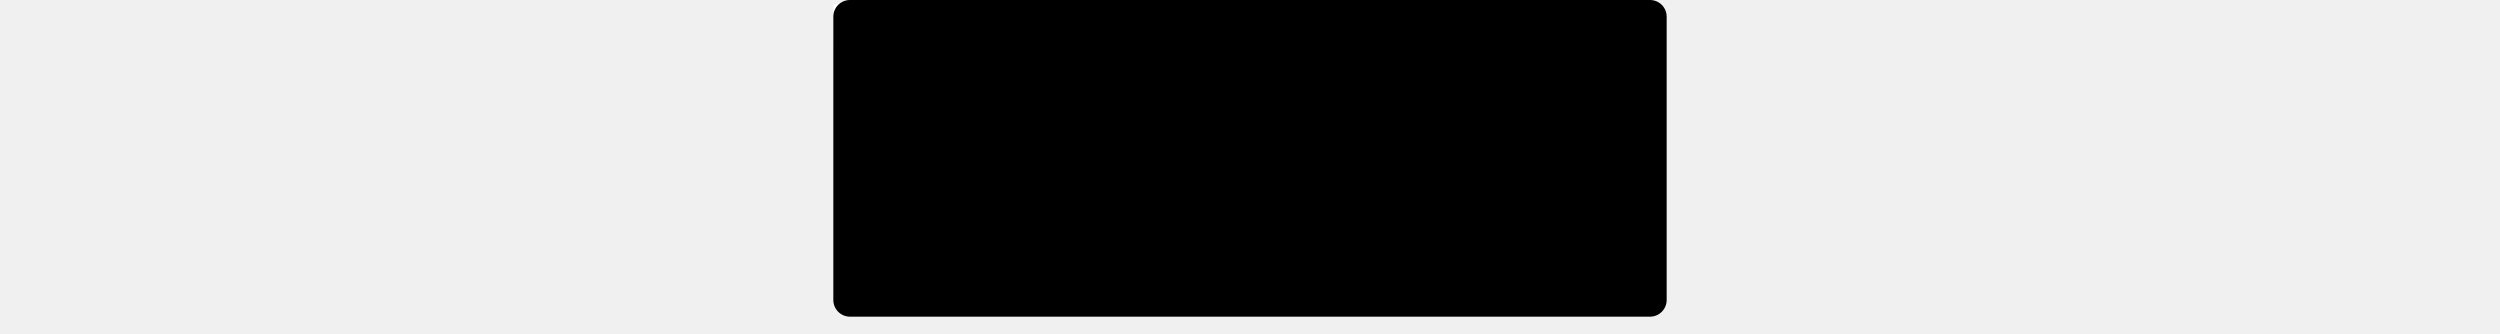
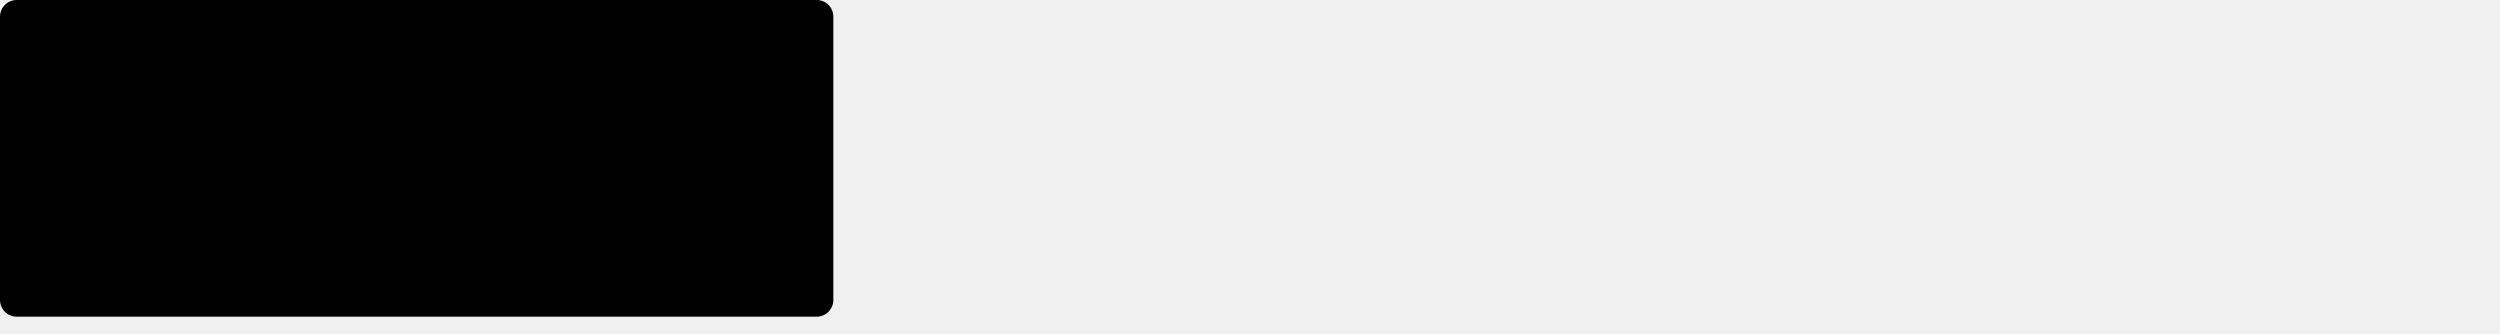
- <svg xmlns="http://www.w3.org/2000/svg" class="svg replaced-svg" preserveAspectRatio="xMidYMid meet" viewBox="-500 0 1500 200">
+ <svg xmlns="http://www.w3.org/2000/svg" class="svg replaced-svg" preserveAspectRatio="xMidYMid meet" viewBox="0 0 1500 200">
  <g id="kilixSvg">
    <g fill="#fff">
      <path d="M41.56 94.292h12.313l34.304-36.503h31.664v23.749h-10.994l-27.487 28.586 28.146 33.863h10.335v23.749h-31.443l-34.304-41.78h-12.534v18.031h10.335v23.749h-41.78v-135.014s0-6.158-10.115-6.158v-23.528c13.194-5.498 41.56-4.179 41.56 15.172v76.084zM150.849 81.538h-10.335v-23.749h41.779v79.382c.221 3.52 1.319 6.816 10.335 6.816v23.749c-13.193 5.497-41.779 4.178-41.779-15.173v-71.025zM223.19 167.736v-134.135c0-7.256-10.335-7.037-10.335-7.037v-23.749c13.193-5.497 41.779-4.178 41.779 15.173v125.999h10.336v23.749h-41.78zM293.777 81.538h-10.335v-23.749h41.78v79.382c.22 3.52 1.318 6.816 10.335 6.816v23.749c-13.193 5.497-41.78 4.178-41.78-15.173v-71.025z">
    </path>
    </g>
    <path fill="#fff" id="goutte1" d="M182.588 24.508c0 8.295-15.017 21.083-15.017 21.083s-15.017-12.788-15.017-21.083c0-8.294 6.723-15.017 15.017-15.017s15.017 6.723 15.017 15.017z">
  </path>
    <path fill="#fff" id="goutte2" d="M324.517 24.508c0 8.295-15.019 21.083-15.019 21.083s-15.018-12.788-15.018-21.083c0-8.294 6.725-15.017 15.019-15.017s15.018 6.723 15.018 15.017z">
  </path>
    <g id="theX">
      <polygon fill="#F4DE00" points="354.626,56.144 408.092,108.171 363.312,80.052 353.79,80.052" style="">
    </polygon>
      <polygon fill="#E58504" points="363.312,80.052 391.322,113.91 409.959,121.421 408.092,108.171" style="">
    </polygon>
      <polygon fill="#E44658" points="409.959,121.421 365.03,143.822 391.322,113.91" style="">
    </polygon>
      <polygon fill="#DE3214" points="409.959,121.421 410.853,137.1 383.877,167.736" style="">
    </polygon>
      <polygon fill="#EFB400" points="408.092,108.171 383.628,56.144 354.626,56.144" style="">
    </polygon>
      <polygon fill="#F9C800" points="408.092,108.171 411.857,90.242 383.628,56.144" style="">
    </polygon>
      <polygon fill="#1B87BB" points="440.769,57.043 421.865,103.662 411.857,90.242" style="">
    </polygon>
      <polygon fill="#E05611" points="421.865,103.662 408.092,108.171 409.959,121.421" style="">
    </polygon>
      <polygon fill="#E86B48" points="421.865,103.662 422.033,119.075 410.853,137.1 409.959,121.421" style="">
    </polygon>
      <polygon fill="#276244" points="422.033,119.075 435.757,166.836 410.853,137.1" style="">
    </polygon>
      <polygon fill="#2A945B" points="422.033,119.075 455.633,142.922 465.375,142.922 465.955,166.836 435.757,166.836" style="">
    </polygon>
      <polygon fill="#74BB92" points="422.033,119.075 431.382,113.913 455.633,142.922" style="">
    </polygon>
      <polygon fill="#3B73B7" points="421.865,103.662 469.773,57.043 469.584,80.952 460.059,80.952" style="">
    </polygon>
      <polygon fill="#008048" points="422.033,119.075 465.955,166.836 465.375,142.922 455.633,142.922" style="">
    </polygon>
      <polygon fill="#B31918" points="383.877,167.736 355.096,167.736 409.959,121.421" style="">
    </polygon>
      <polygon fill="#E68503" points="411.857,90.242 408.092,108.171 421.865,103.662" style="">
    </polygon>
      <polygon fill="#1584B9" points="421.865,103.662 460.059,80.952 431.382,113.913 422.033,119.075" style="">
    </polygon>
      <polygon fill="#1A5088" points="440.769,57.043 421.865,103.662 469.773,57.043" style="">
    </polygon>
      <polygon fill="#D90F16" points="355.291,143.822 355.096,167.736 409.959,121.421 365.03,143.822" style="">
    </polygon>
    </g>
    <rect x="0" y="0" rx="10" width="500" height="190" />
  </g>
</svg>
